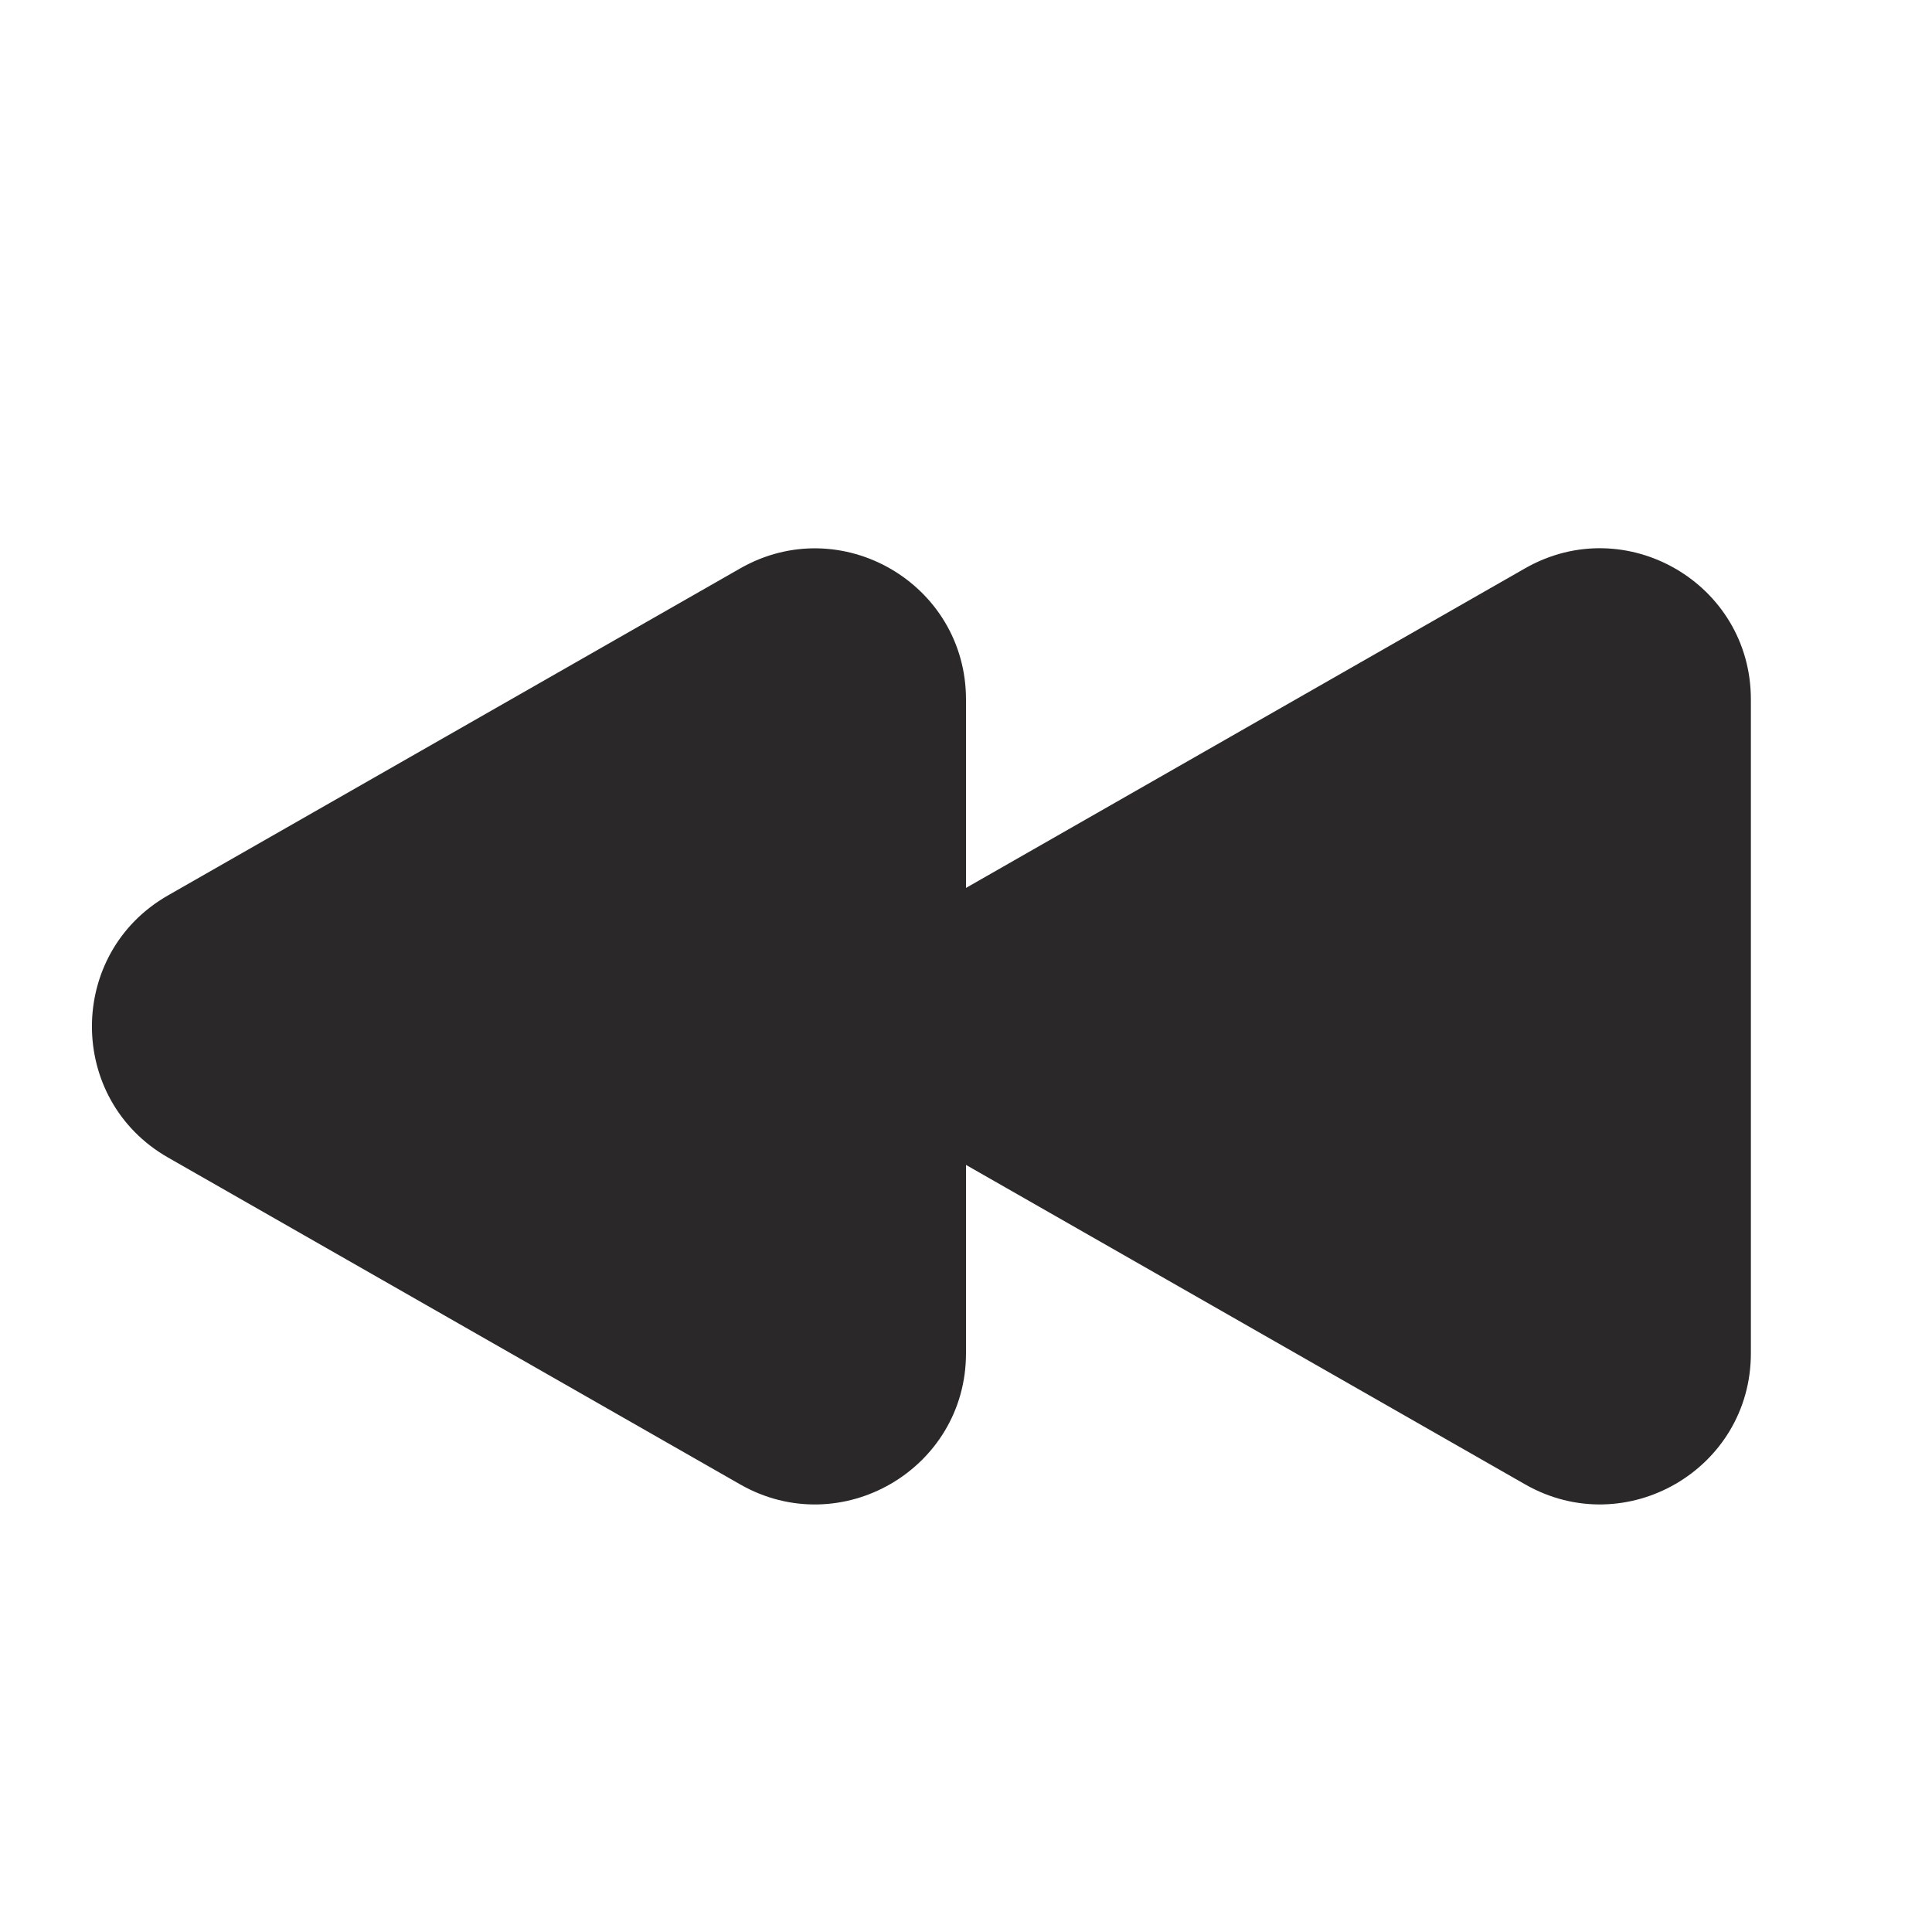
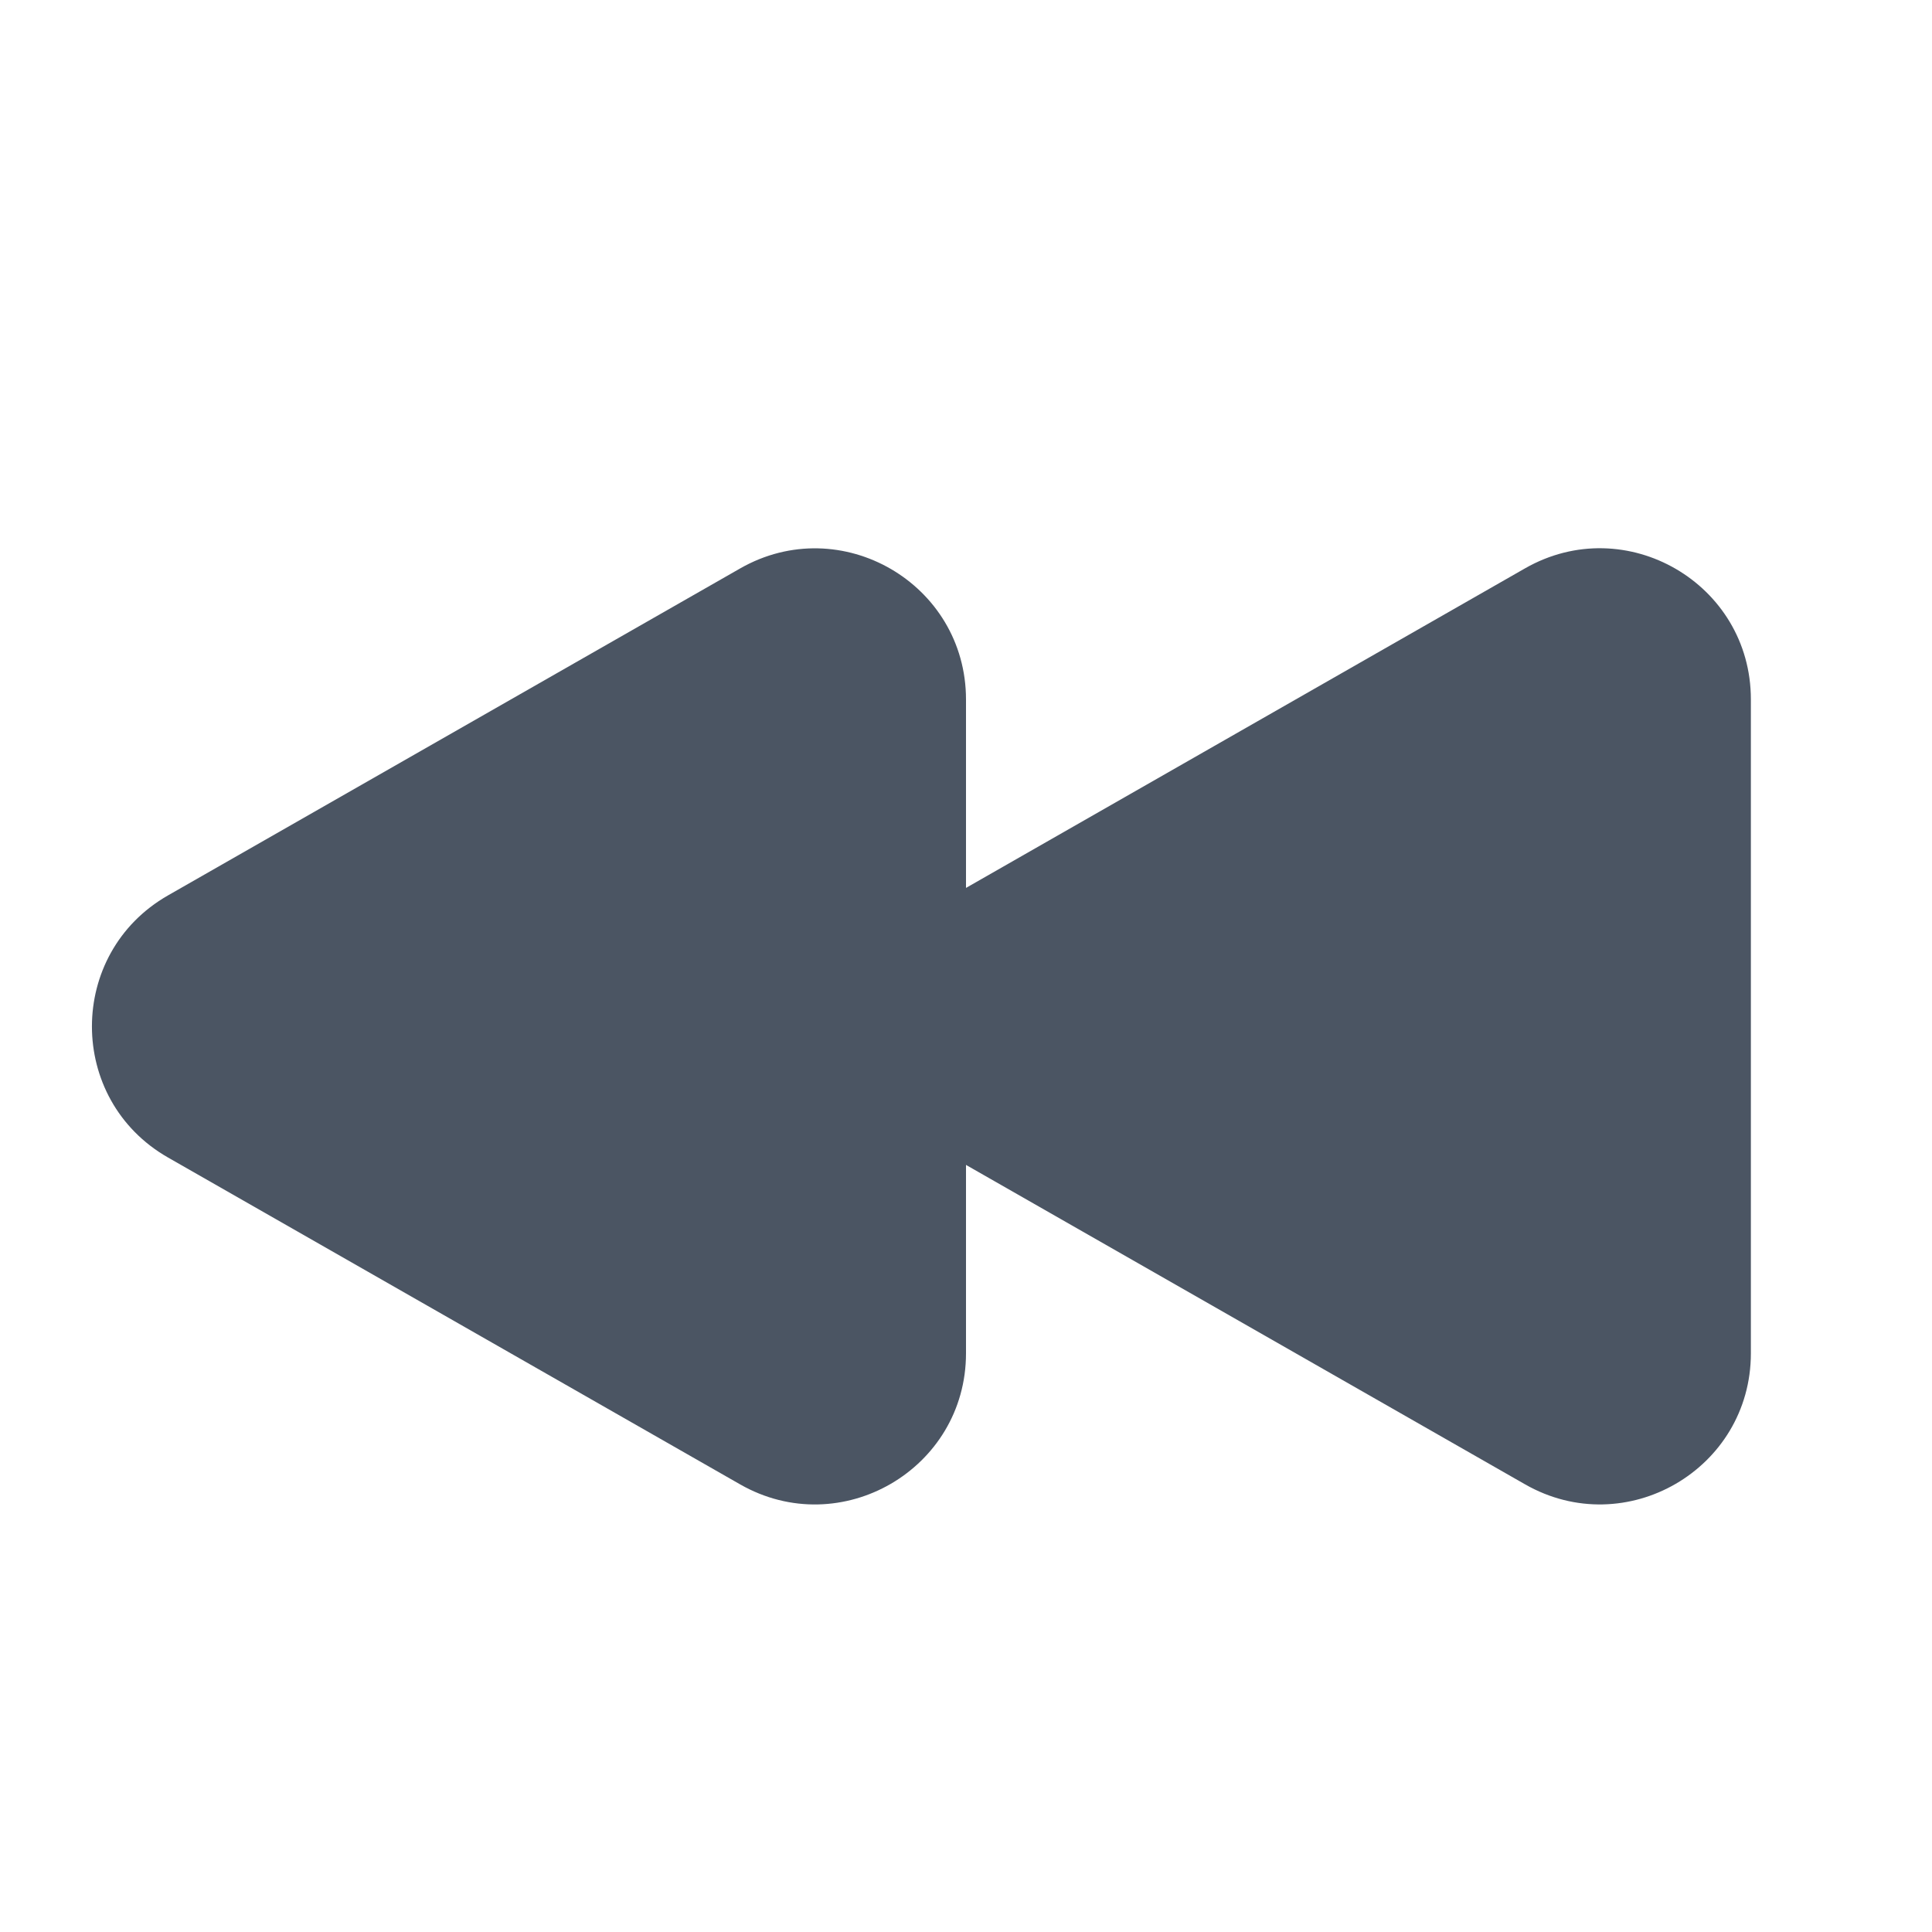
- <svg xmlns="http://www.w3.org/2000/svg" viewBox="0 0 24 24" fill="#2a2829" class="w-6 h-6">
+ <svg xmlns="http://www.w3.org/2000/svg" viewBox="0 0 24 24" fill="#4b5563" class="w-6 h-6">
  <path d="M9.195 18.44c1.25.713 2.805-.19 2.805-1.629v-2.34l6.945 3.968c1.25.714 2.805-.188 2.805-1.628V8.688c0-1.44-1.555-2.342-2.805-1.628L12 11.03v-2.34c0-1.44-1.555-2.343-2.805-1.629l-7.108 4.062c-1.26.72-1.26 2.536 0 3.256l7.108 4.061z" />
</svg>
